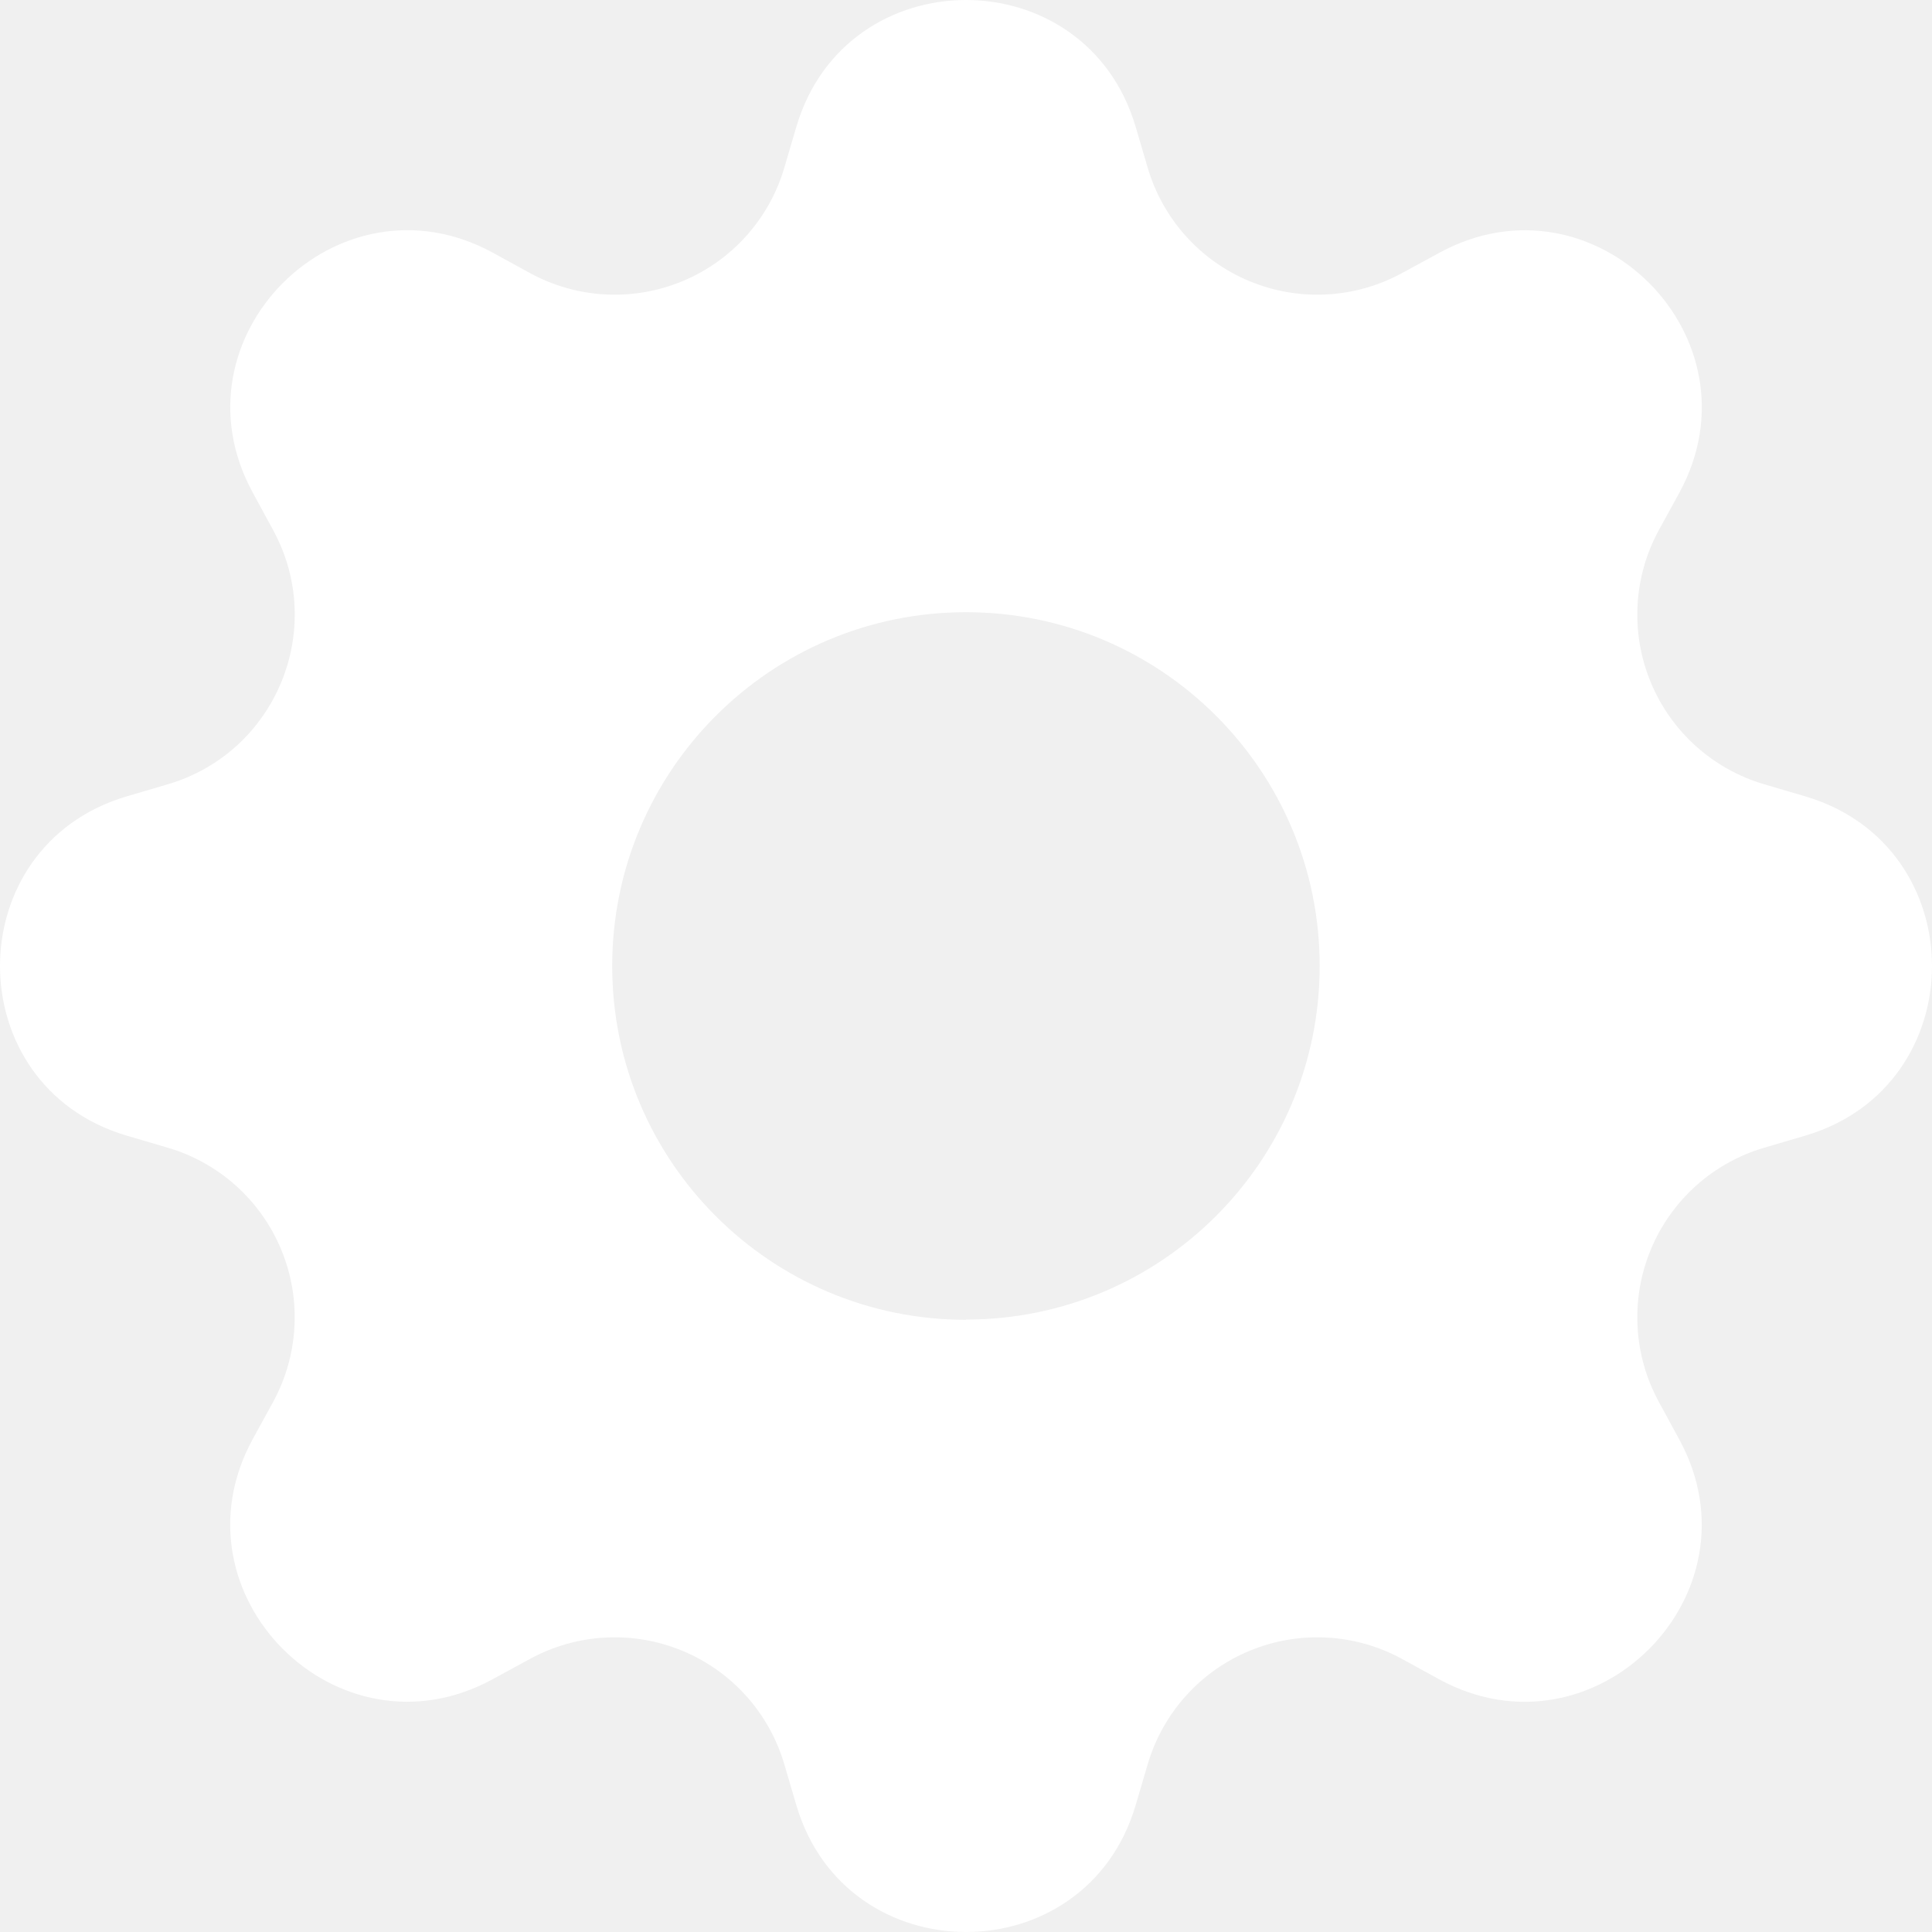
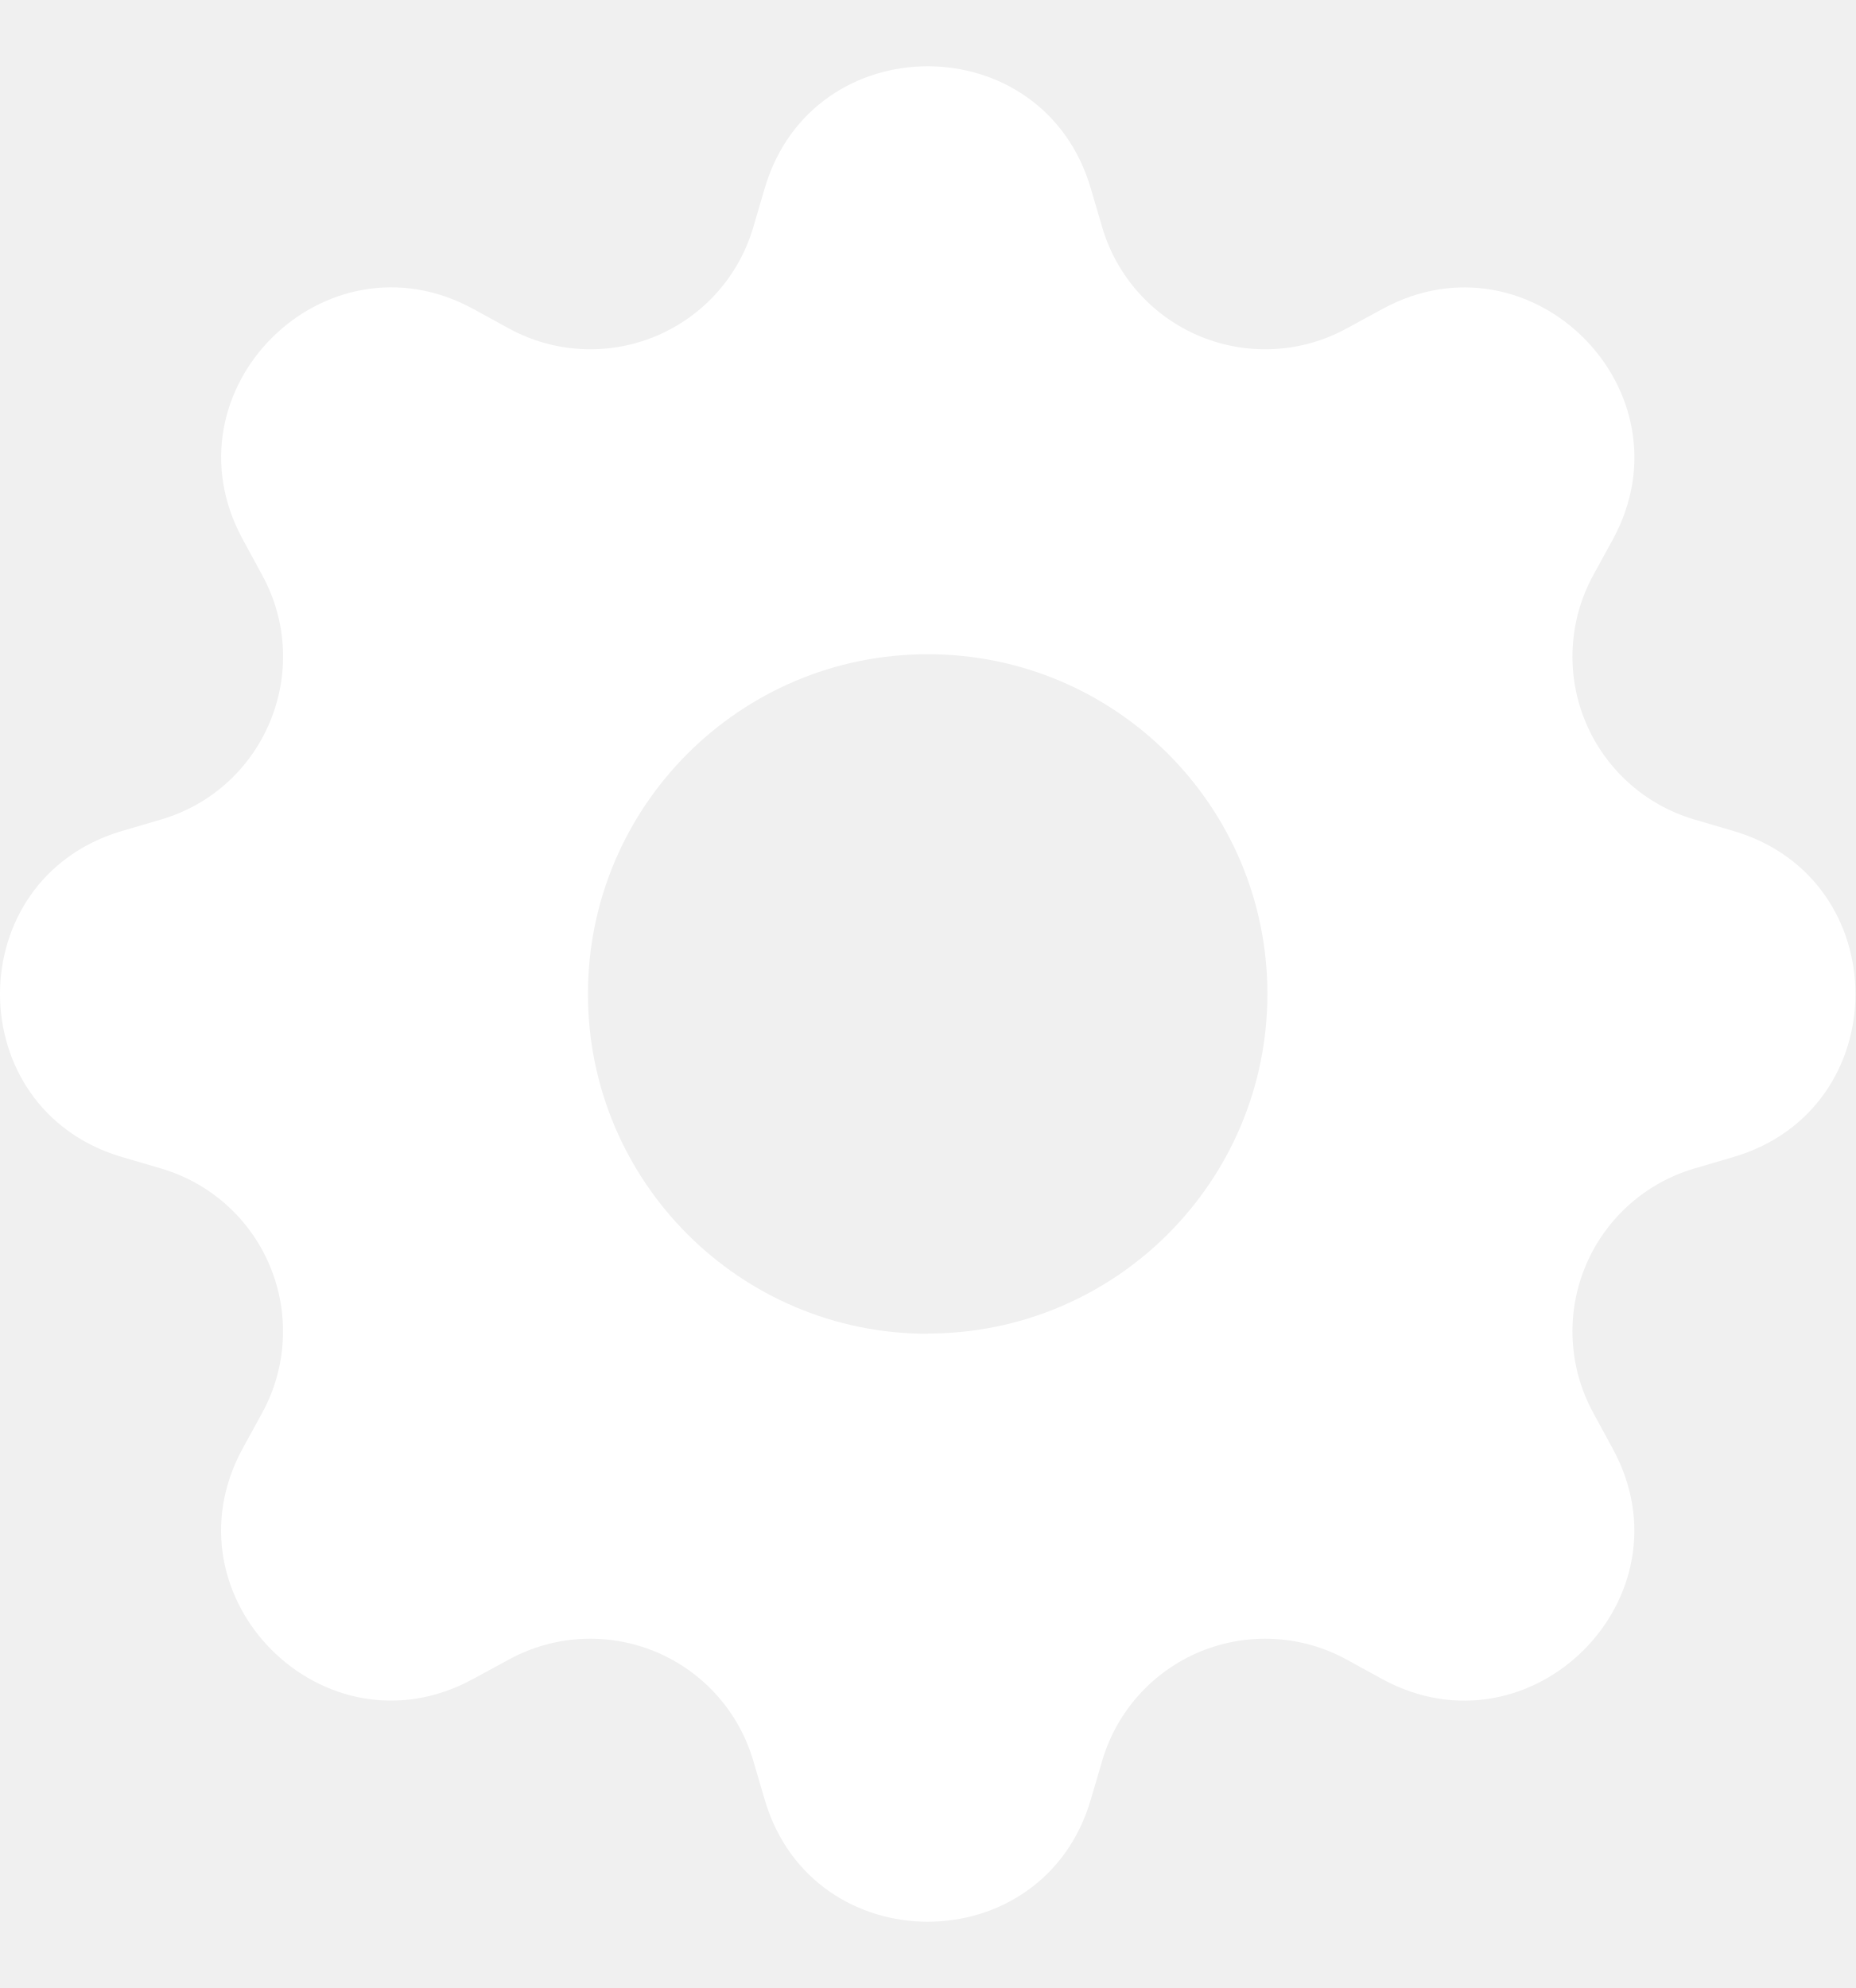
- <svg xmlns="http://www.w3.org/2000/svg" width="14" height="14" fill="white" class="bi bi-gear-fill" viewBox="0 0 16 16">
+ <svg xmlns="http://www.w3.org/2000/svg" width="14" height="15" fill="white" class="bi bi-gear-fill" viewBox="0 0 16 16">
  <path d="M9.405 1.05c-.413-1.4-2.397-1.4-2.81 0l-.1.34a1.464 1.464 0 0 1-2.105.872l-.31-.17c-1.283-.698-2.686.705-1.987 1.987l.169.311c.446.82.023 1.841-.872 2.105l-.34.1c-1.4.413-1.4 2.397 0 2.81l.34.1a1.464 1.464 0 0 1 .872 2.105l-.17.31c-.698 1.283.705 2.686 1.987 1.987l.311-.169a1.464 1.464 0 0 1 2.105.872l.1.34c.413 1.4 2.397 1.4 2.81 0l.1-.34a1.464 1.464 0 0 1 2.105-.872l.31.17c1.283.698 2.686-.705 1.987-1.987l-.169-.311a1.464 1.464 0 0 1 .872-2.105l.34-.1c1.4-.413 1.4-2.397 0-2.81l-.34-.1a1.464 1.464 0 0 1-.872-2.105l.17-.31c.698-1.283-.705-2.686-1.987-1.987l-.311.169a1.464 1.464 0 0 1-2.105-.872l-.1-.34zM8 10.93a2.929 2.929 0 1 1 0-5.86 2.929 2.929 0 0 1 0 5.858z" />
</svg>
